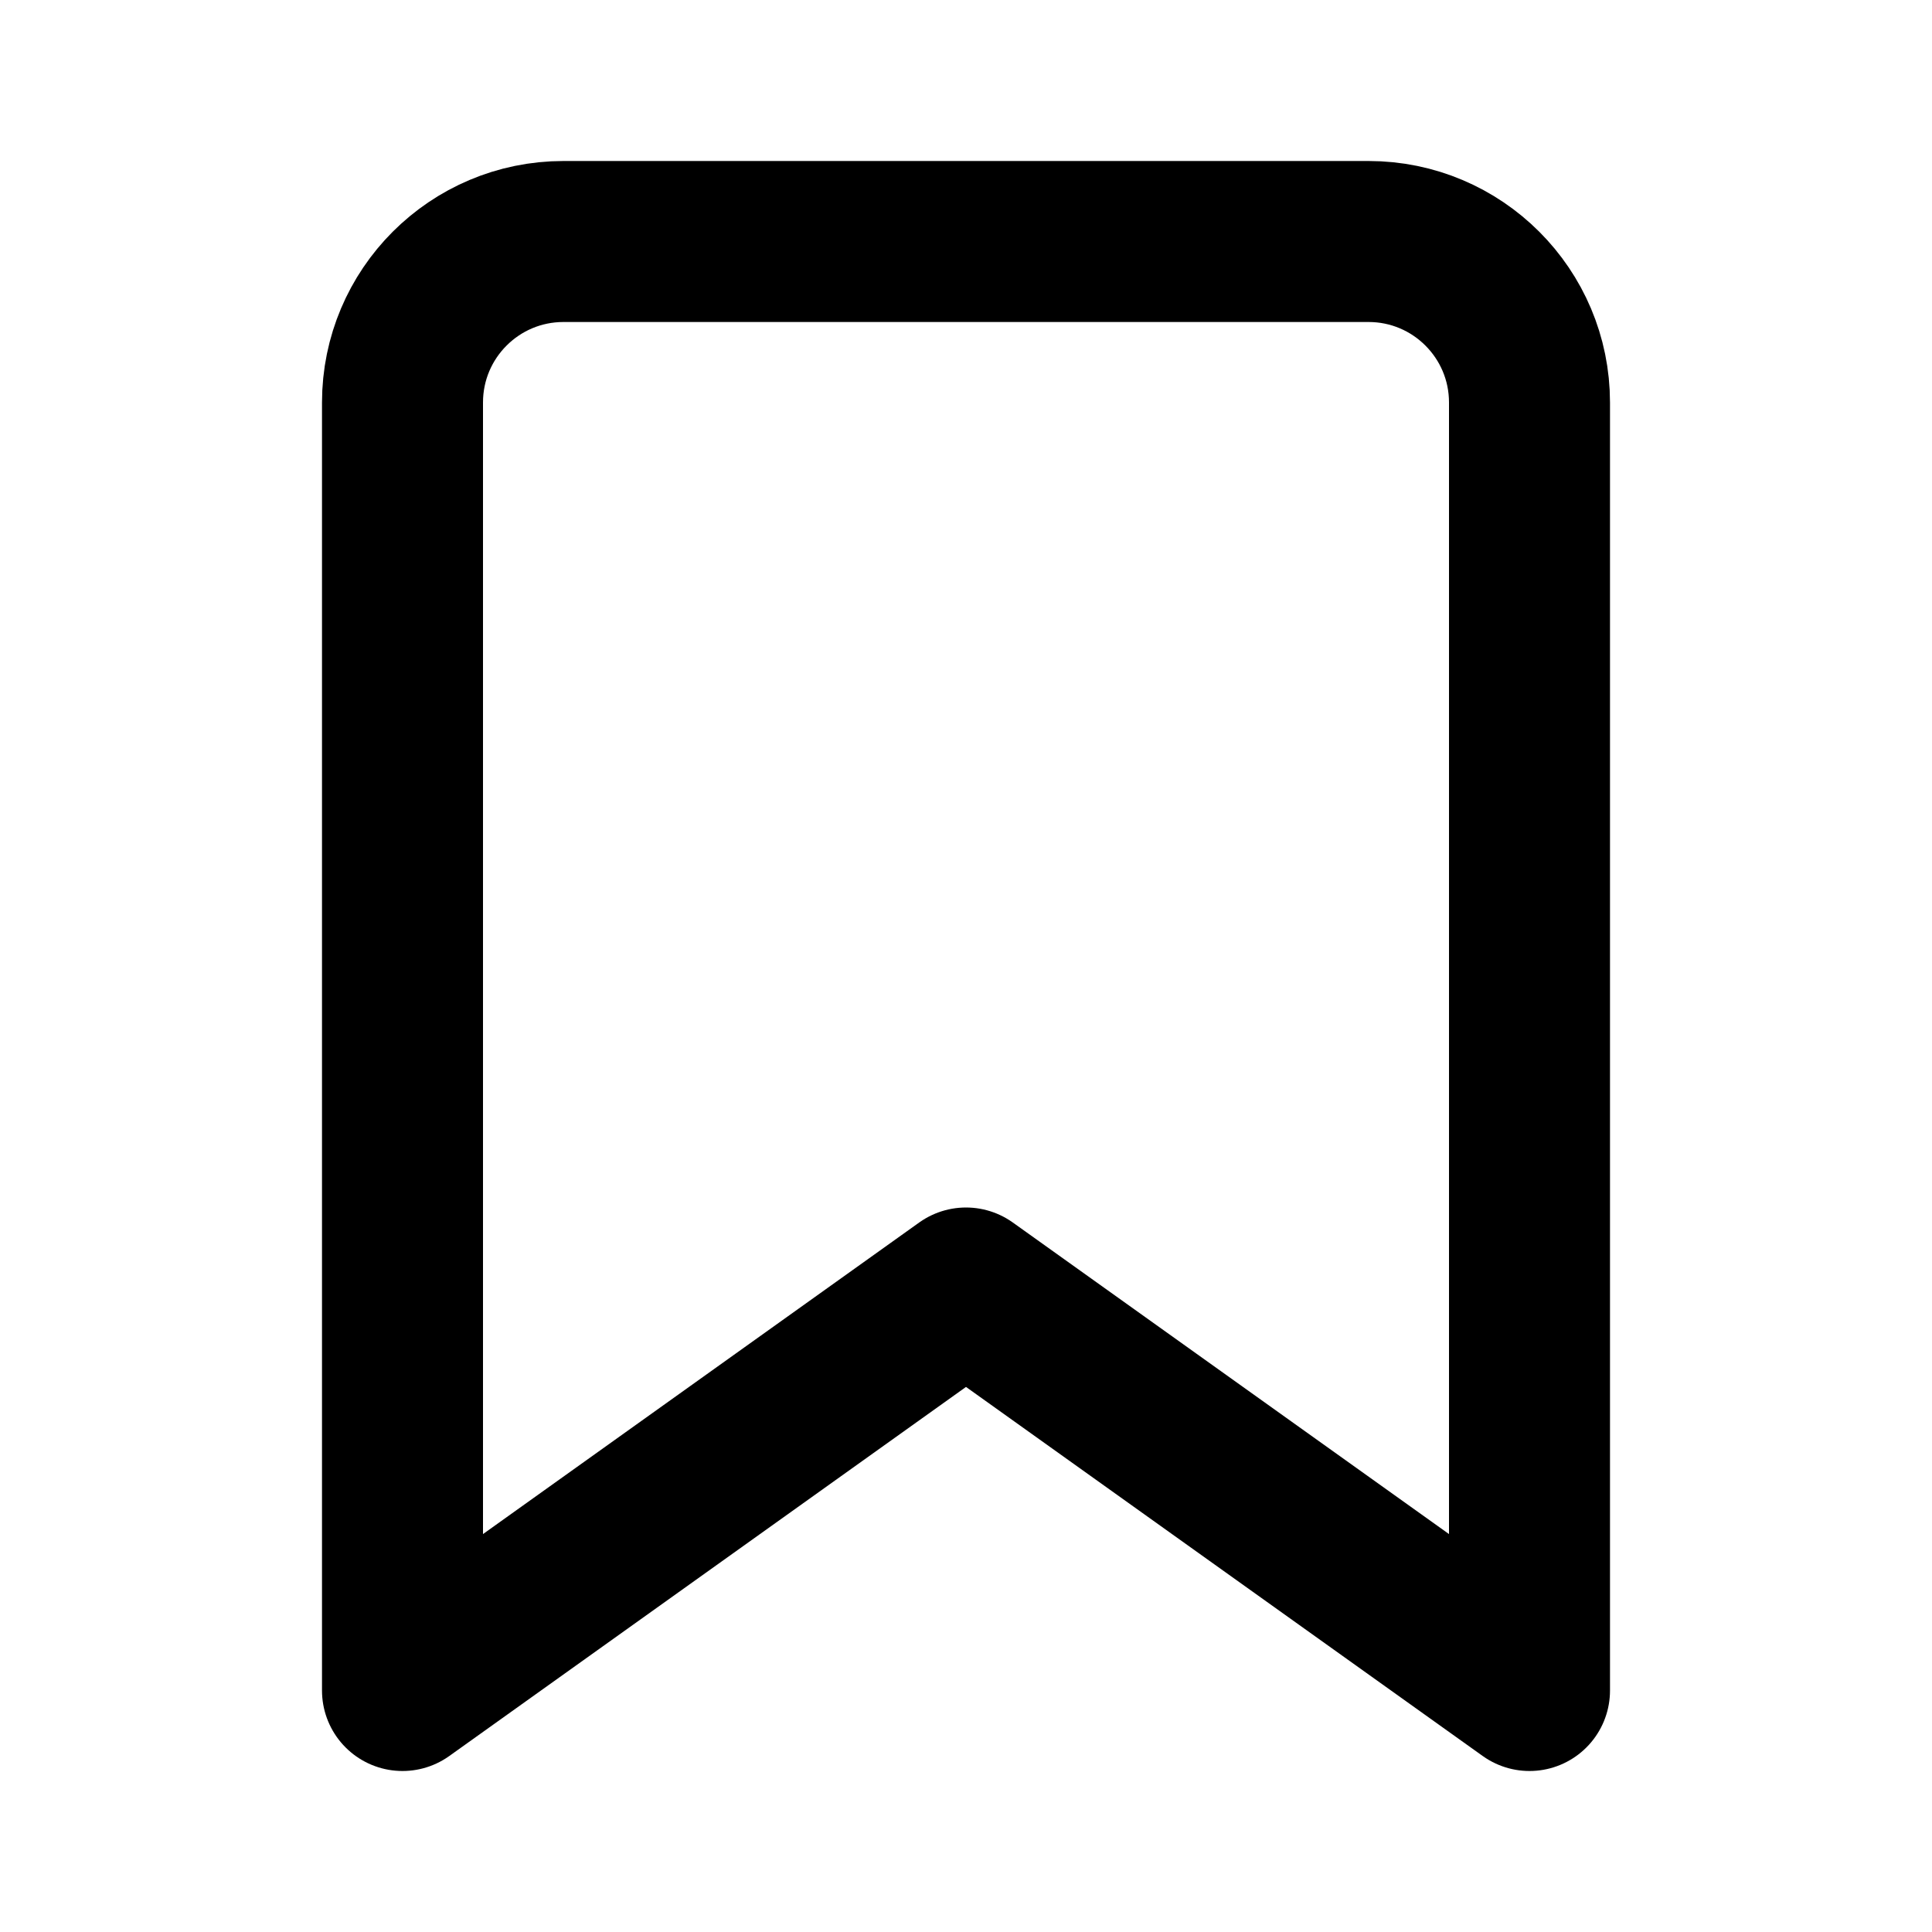
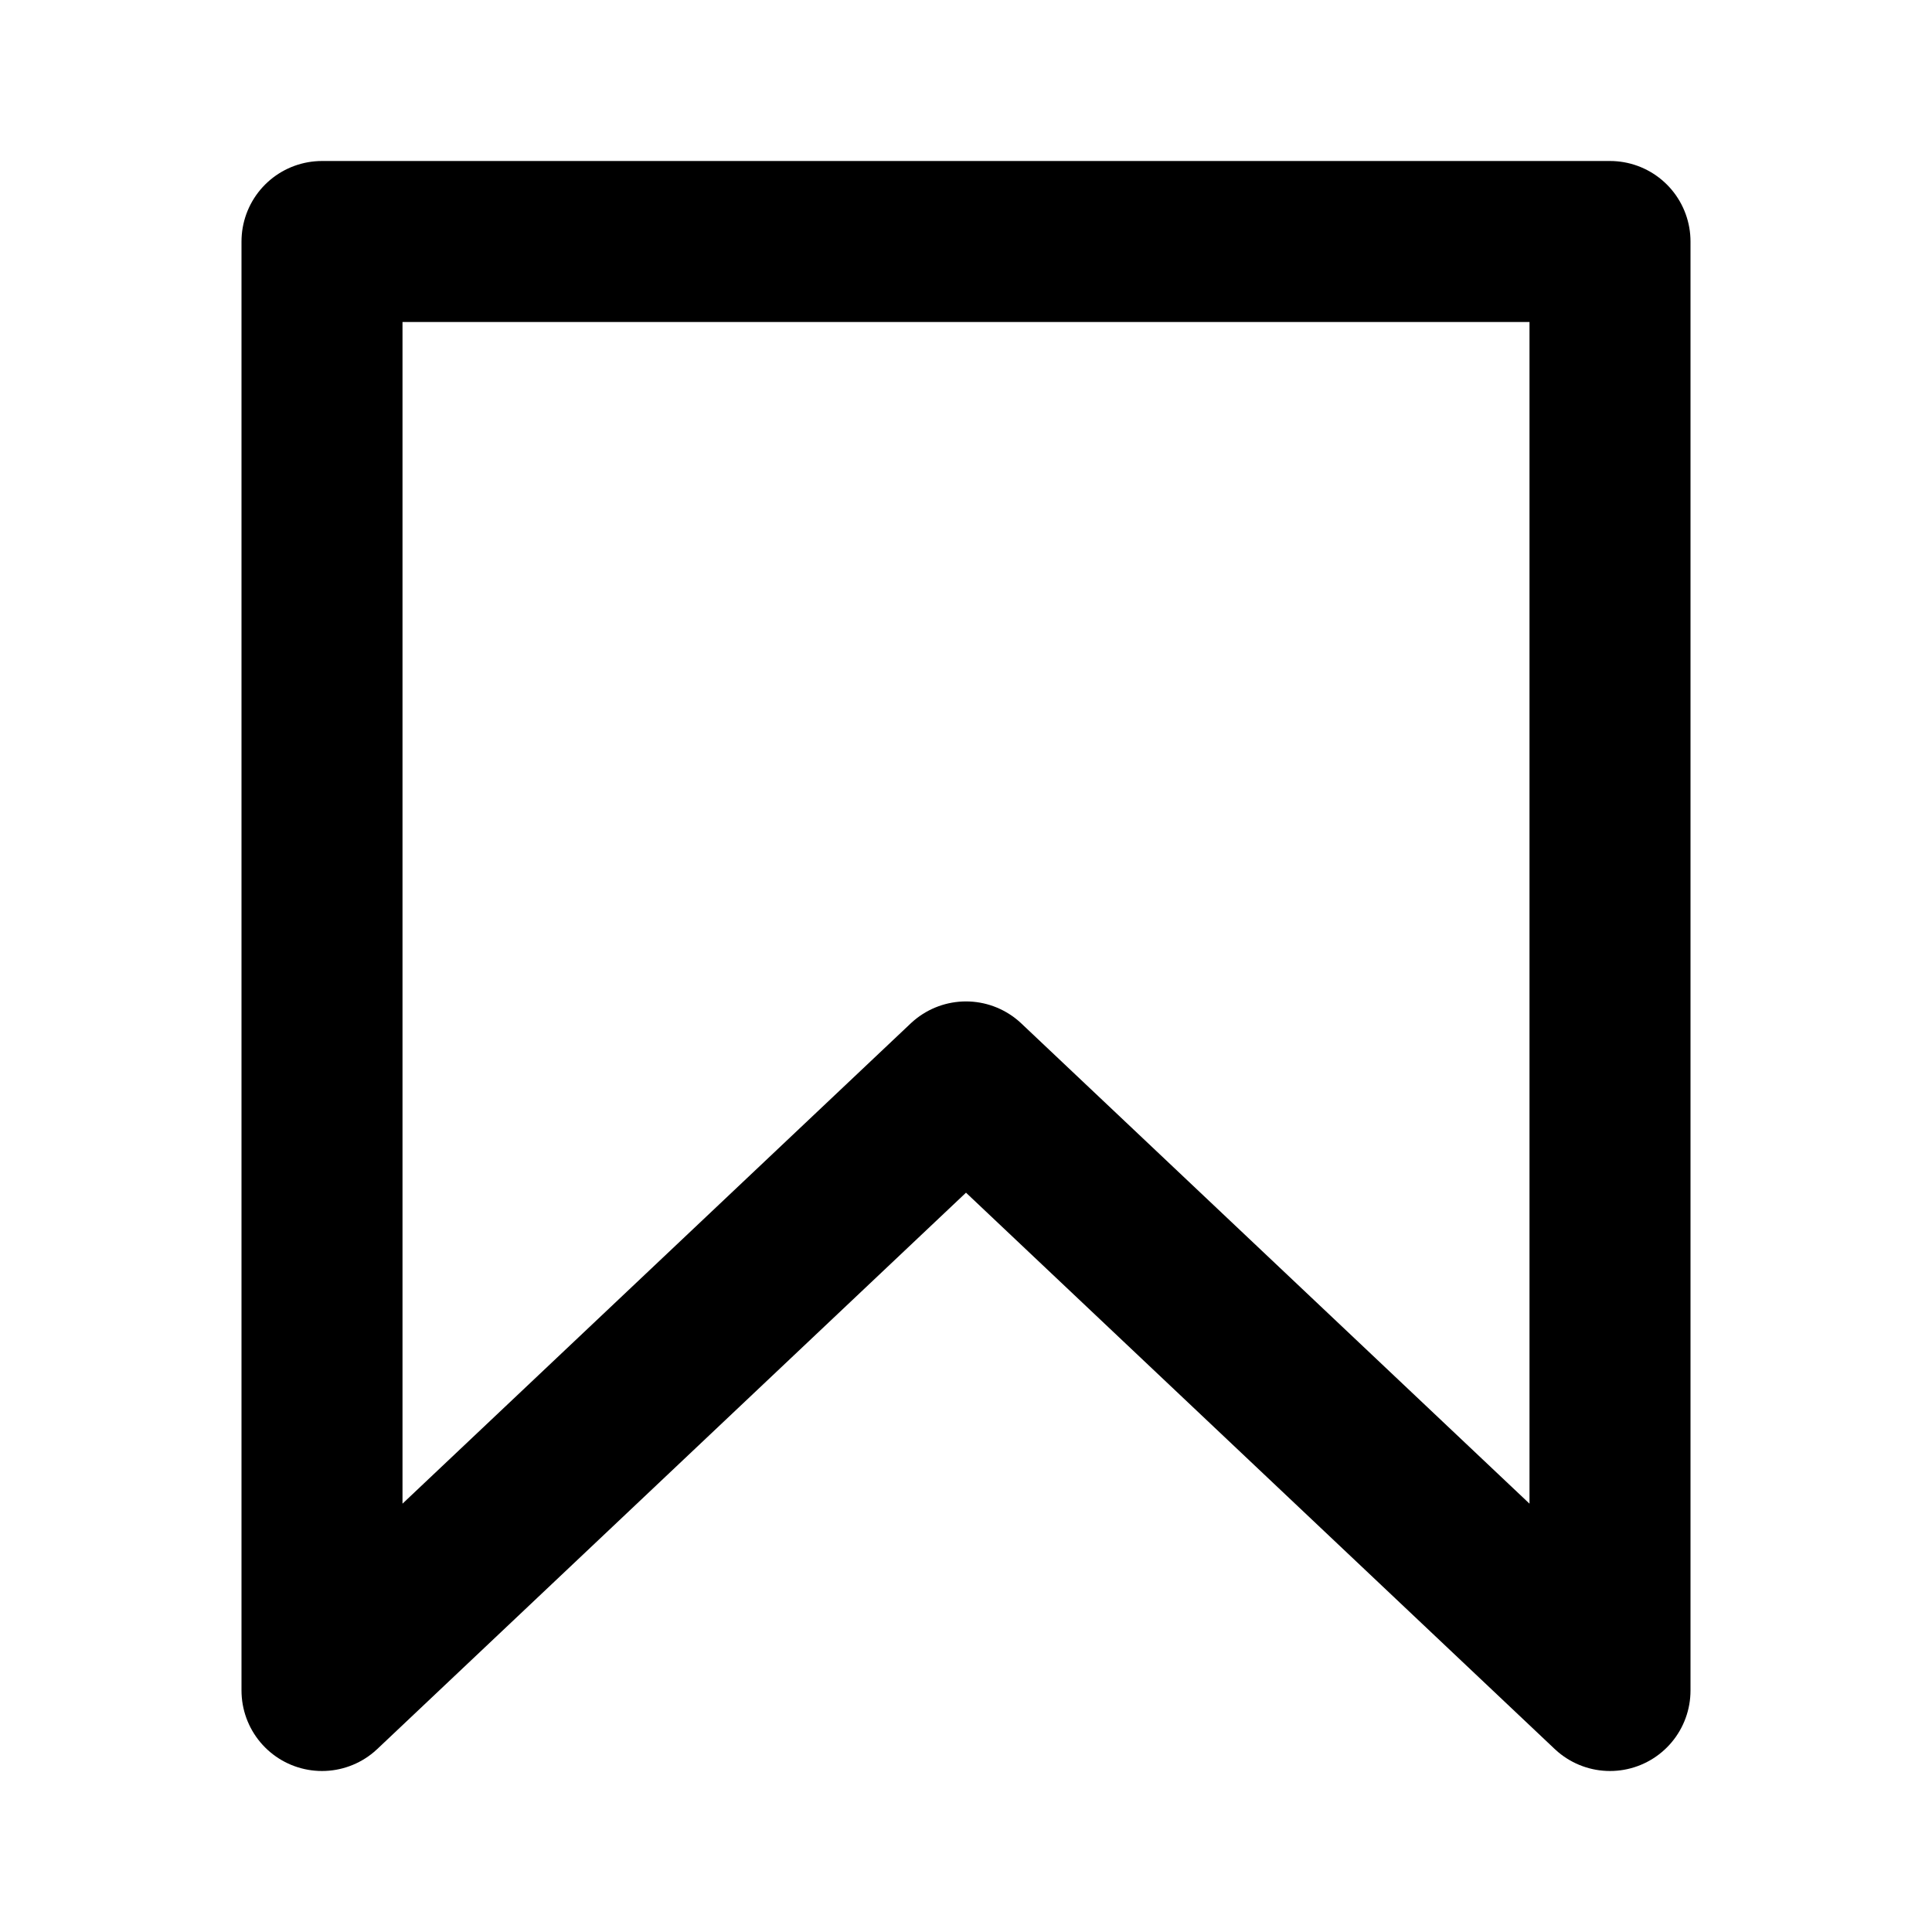
- <svg xmlns="http://www.w3.org/2000/svg" width="24" height="24" viewBox="0 0 24 24" fill="none" stroke="currentColor" stroke-width="2" stroke-linecap="round" stroke-linejoin="round">
-   <path d="m19 21-7-5-7 5V5a2 2 0 0 1 2-2h10a2 2 0 0 1 2 2z" />
+ <svg xmlns="http://www.w3.org/2000/svg" width="24" height="24" viewBox="0 0 24 24">
+   <path d="M20 21 12 13.44 4 21V3h16Z" fill="none" stroke="currentColor" stroke-width="2" stroke-linecap="round" stroke-linejoin="round" />
</svg>
